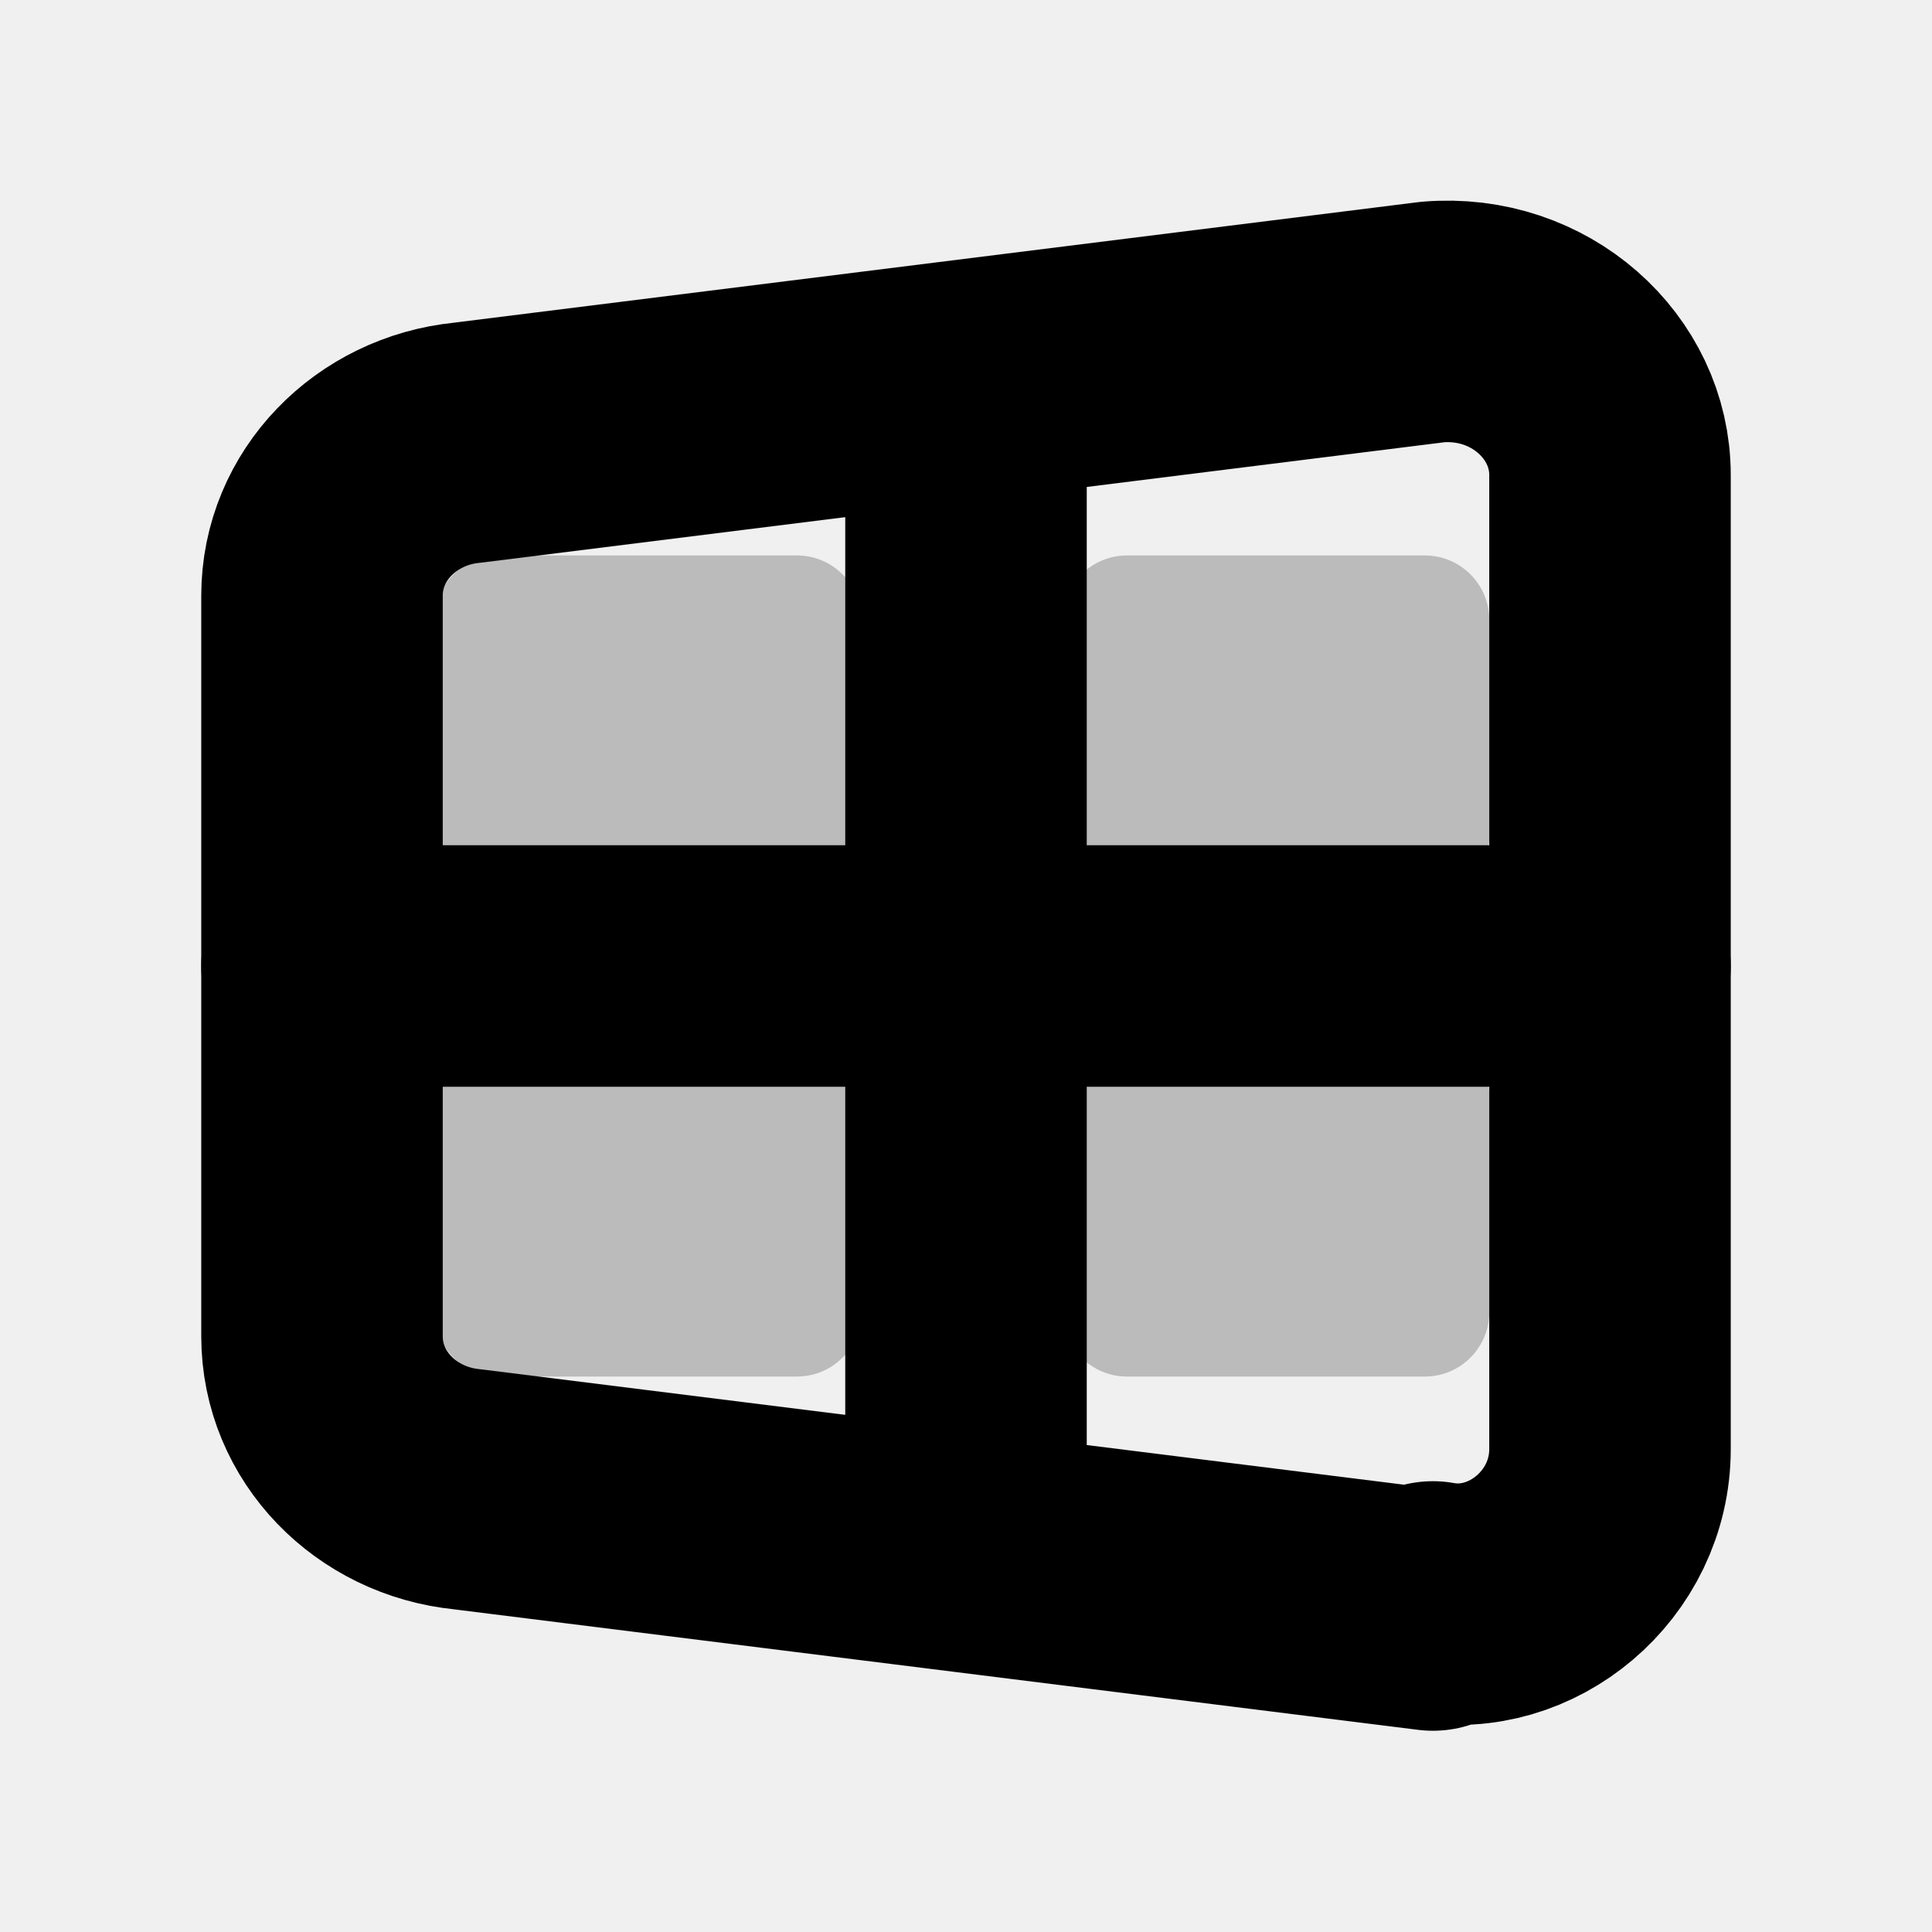
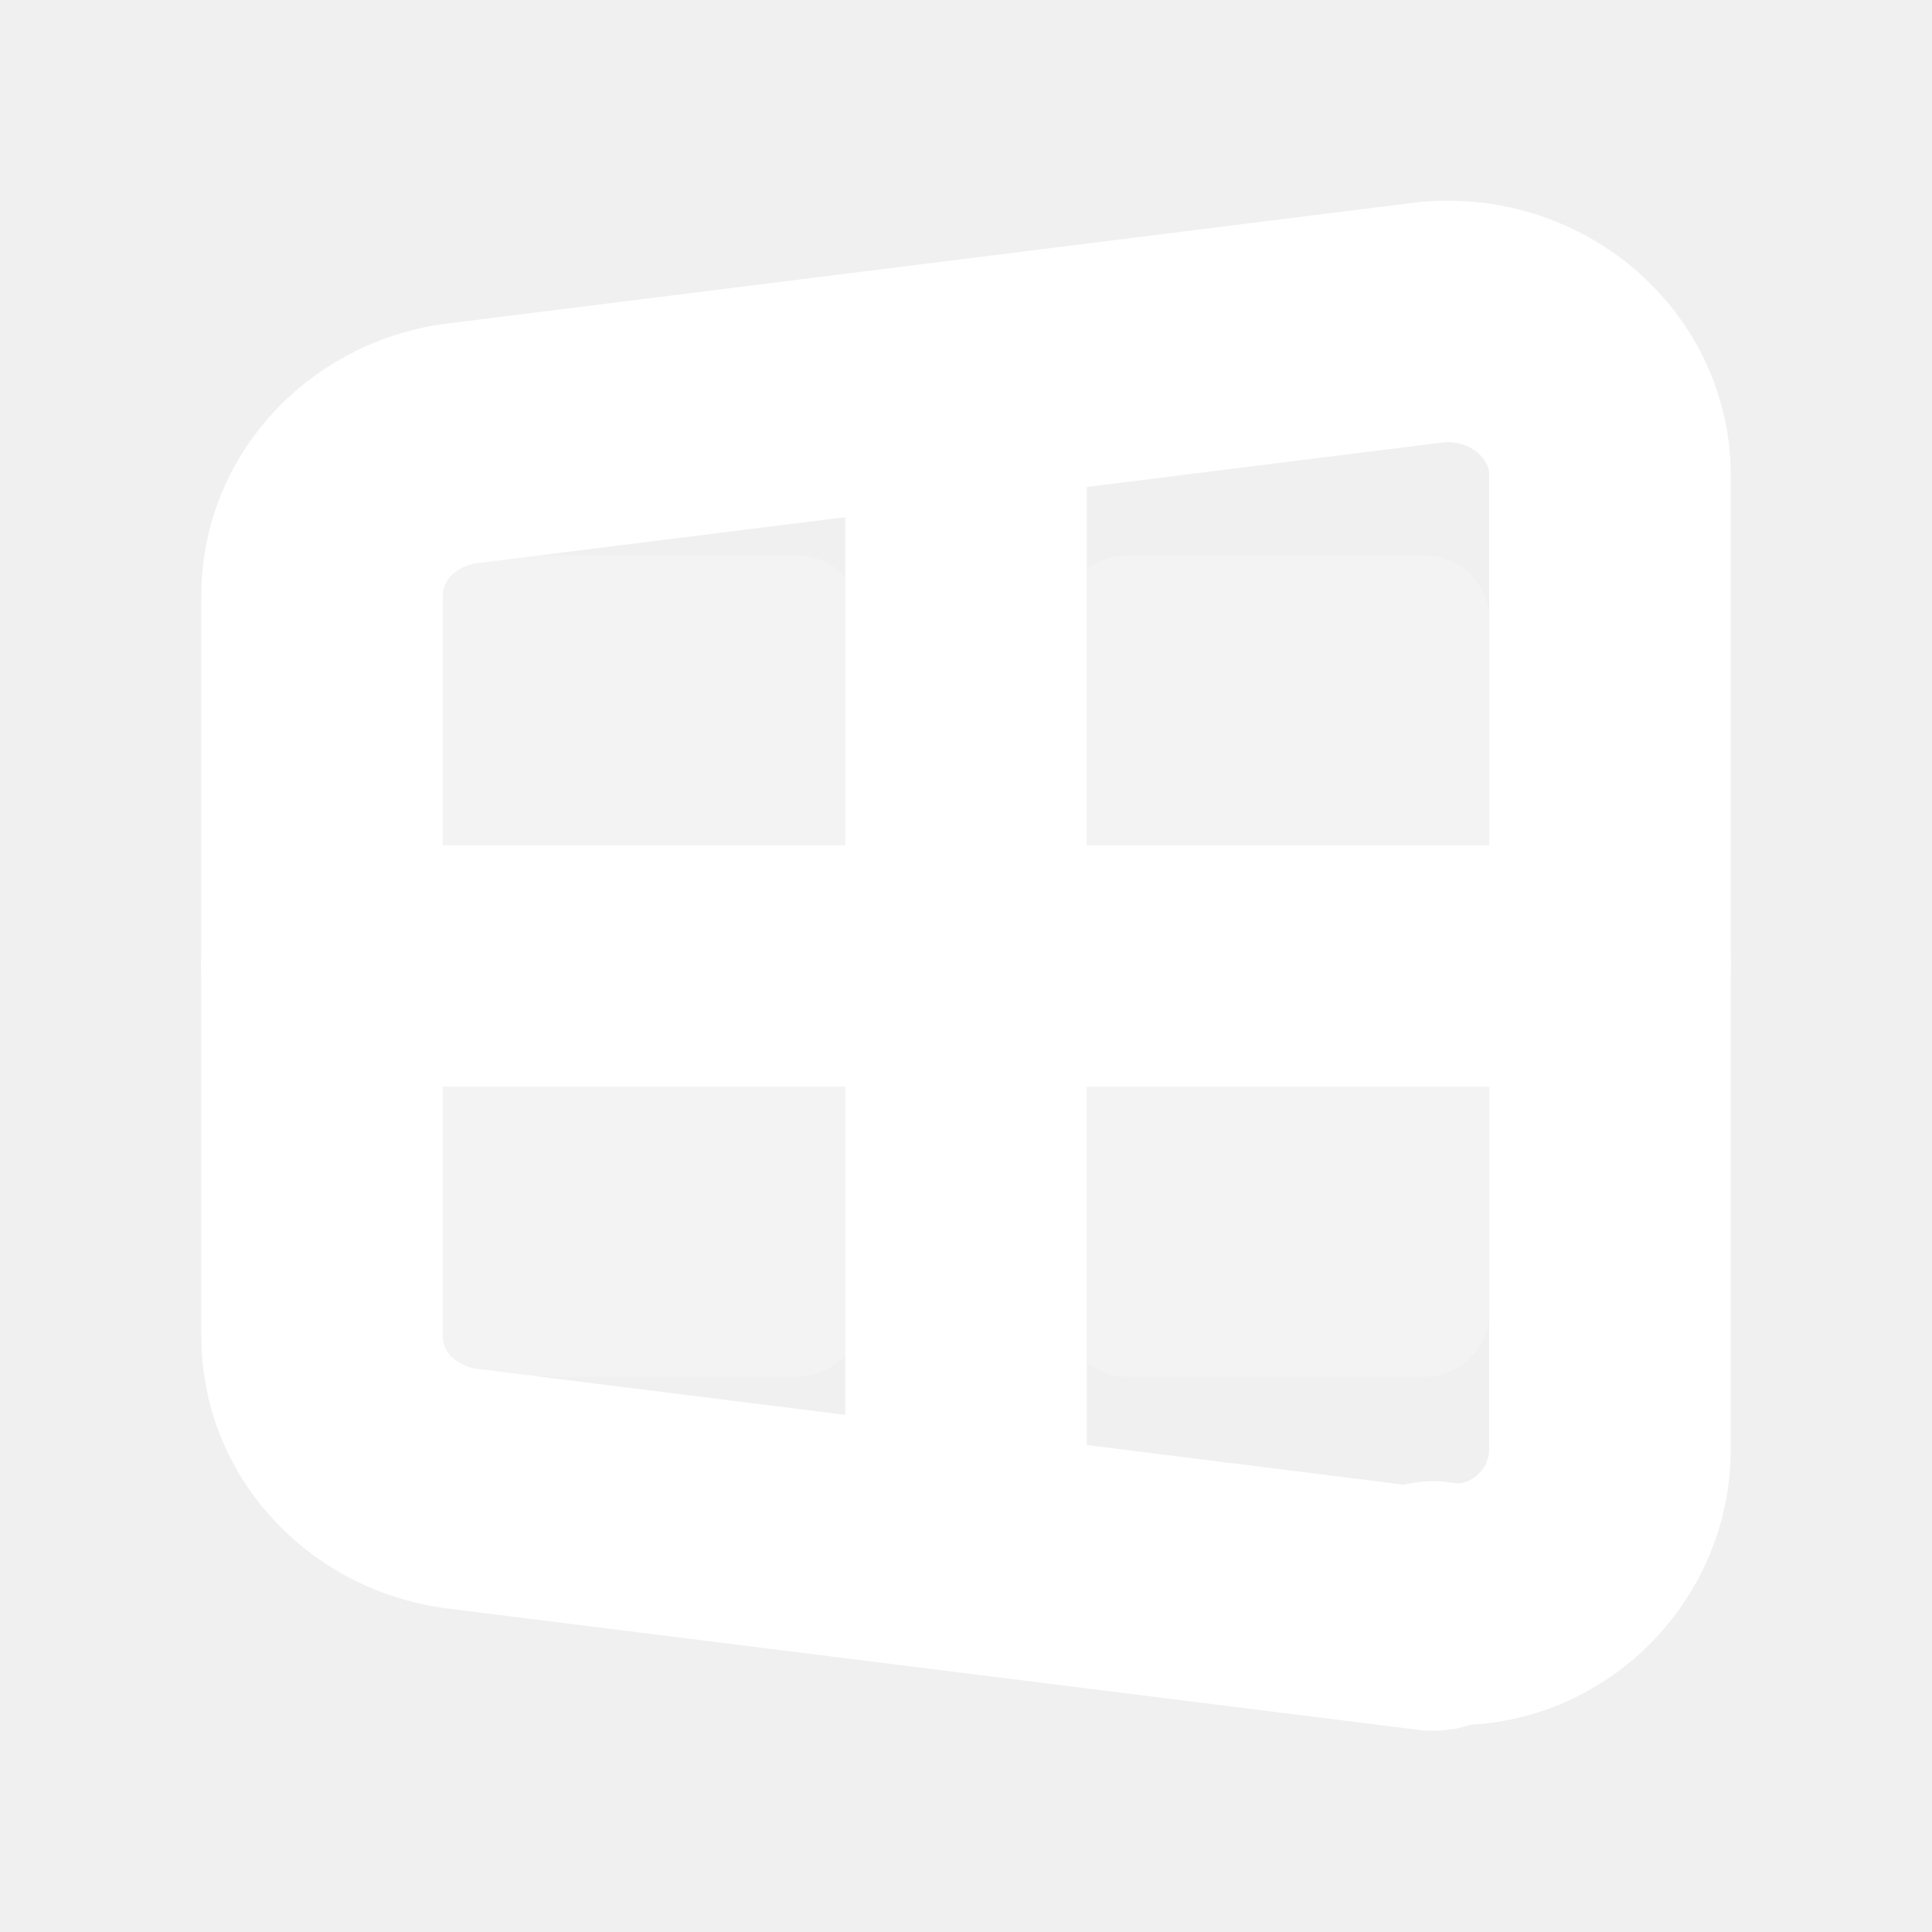
<svg xmlns="http://www.w3.org/2000/svg" viewBox="0 0 24 24" role="img" aria-label="rule-type-windows">
-   <g stroke="currentColor" stroke-width="3" stroke-linecap="round" stroke-linejoin="round">
+   <g stroke="#ffffff" stroke-width="3" stroke-linecap="round" stroke-linejoin="round">
    <path fill="none" d="M17.8 20l-12 -1.5c-1 -.1 -1.8 -.9 -1.8 -1.9v-9.2c0 -1 .8 -1.8 1.8 -1.9l12 -1.5c1.2 -.1 2.2 .8 2.2 1.9v12.1c0 1.2 -1.1 2.1 -2.2 1.9l0 .1" />
-     <rect x="5.4" y="6.9" width="5.3" height="4.3" rx="0.8" fill="currentColor" fill-opacity="0.22" stroke="none" />
-     <rect x="13.2" y="6.9" width="5.3" height="4.3" rx="0.8" fill="currentColor" fill-opacity="0.22" stroke="none" />
-     <rect x="5.4" y="12.8" width="5.3" height="4.3" rx="0.8" fill="currentColor" fill-opacity="0.22" stroke="none" />
-     <rect x="13.2" y="12.8" width="5.3" height="4.3" rx="0.8" fill="currentColor" fill-opacity="0.22" stroke="none" />
+     <rect x="5.4" y="6.9" width="5.3" height="4.3" rx="0.8" fill="#ffffff" fill-opacity="0.22" stroke="none" />
+     <rect x="13.2" y="6.9" width="5.3" height="4.3" rx="0.8" fill="#ffffff" fill-opacity="0.22" stroke="none" />
+     <rect x="5.4" y="12.8" width="5.3" height="4.3" rx="0.8" fill="#ffffff" fill-opacity="0.22" stroke="none" />
+     <rect x="13.2" y="12.8" width="5.3" height="4.3" rx="0.8" fill="#ffffff" fill-opacity="0.22" stroke="none" />
    <path fill="none" d="M12 5l0 14" />
    <path fill="none" d="M4 12l16 0" />
  </g>
</svg>
